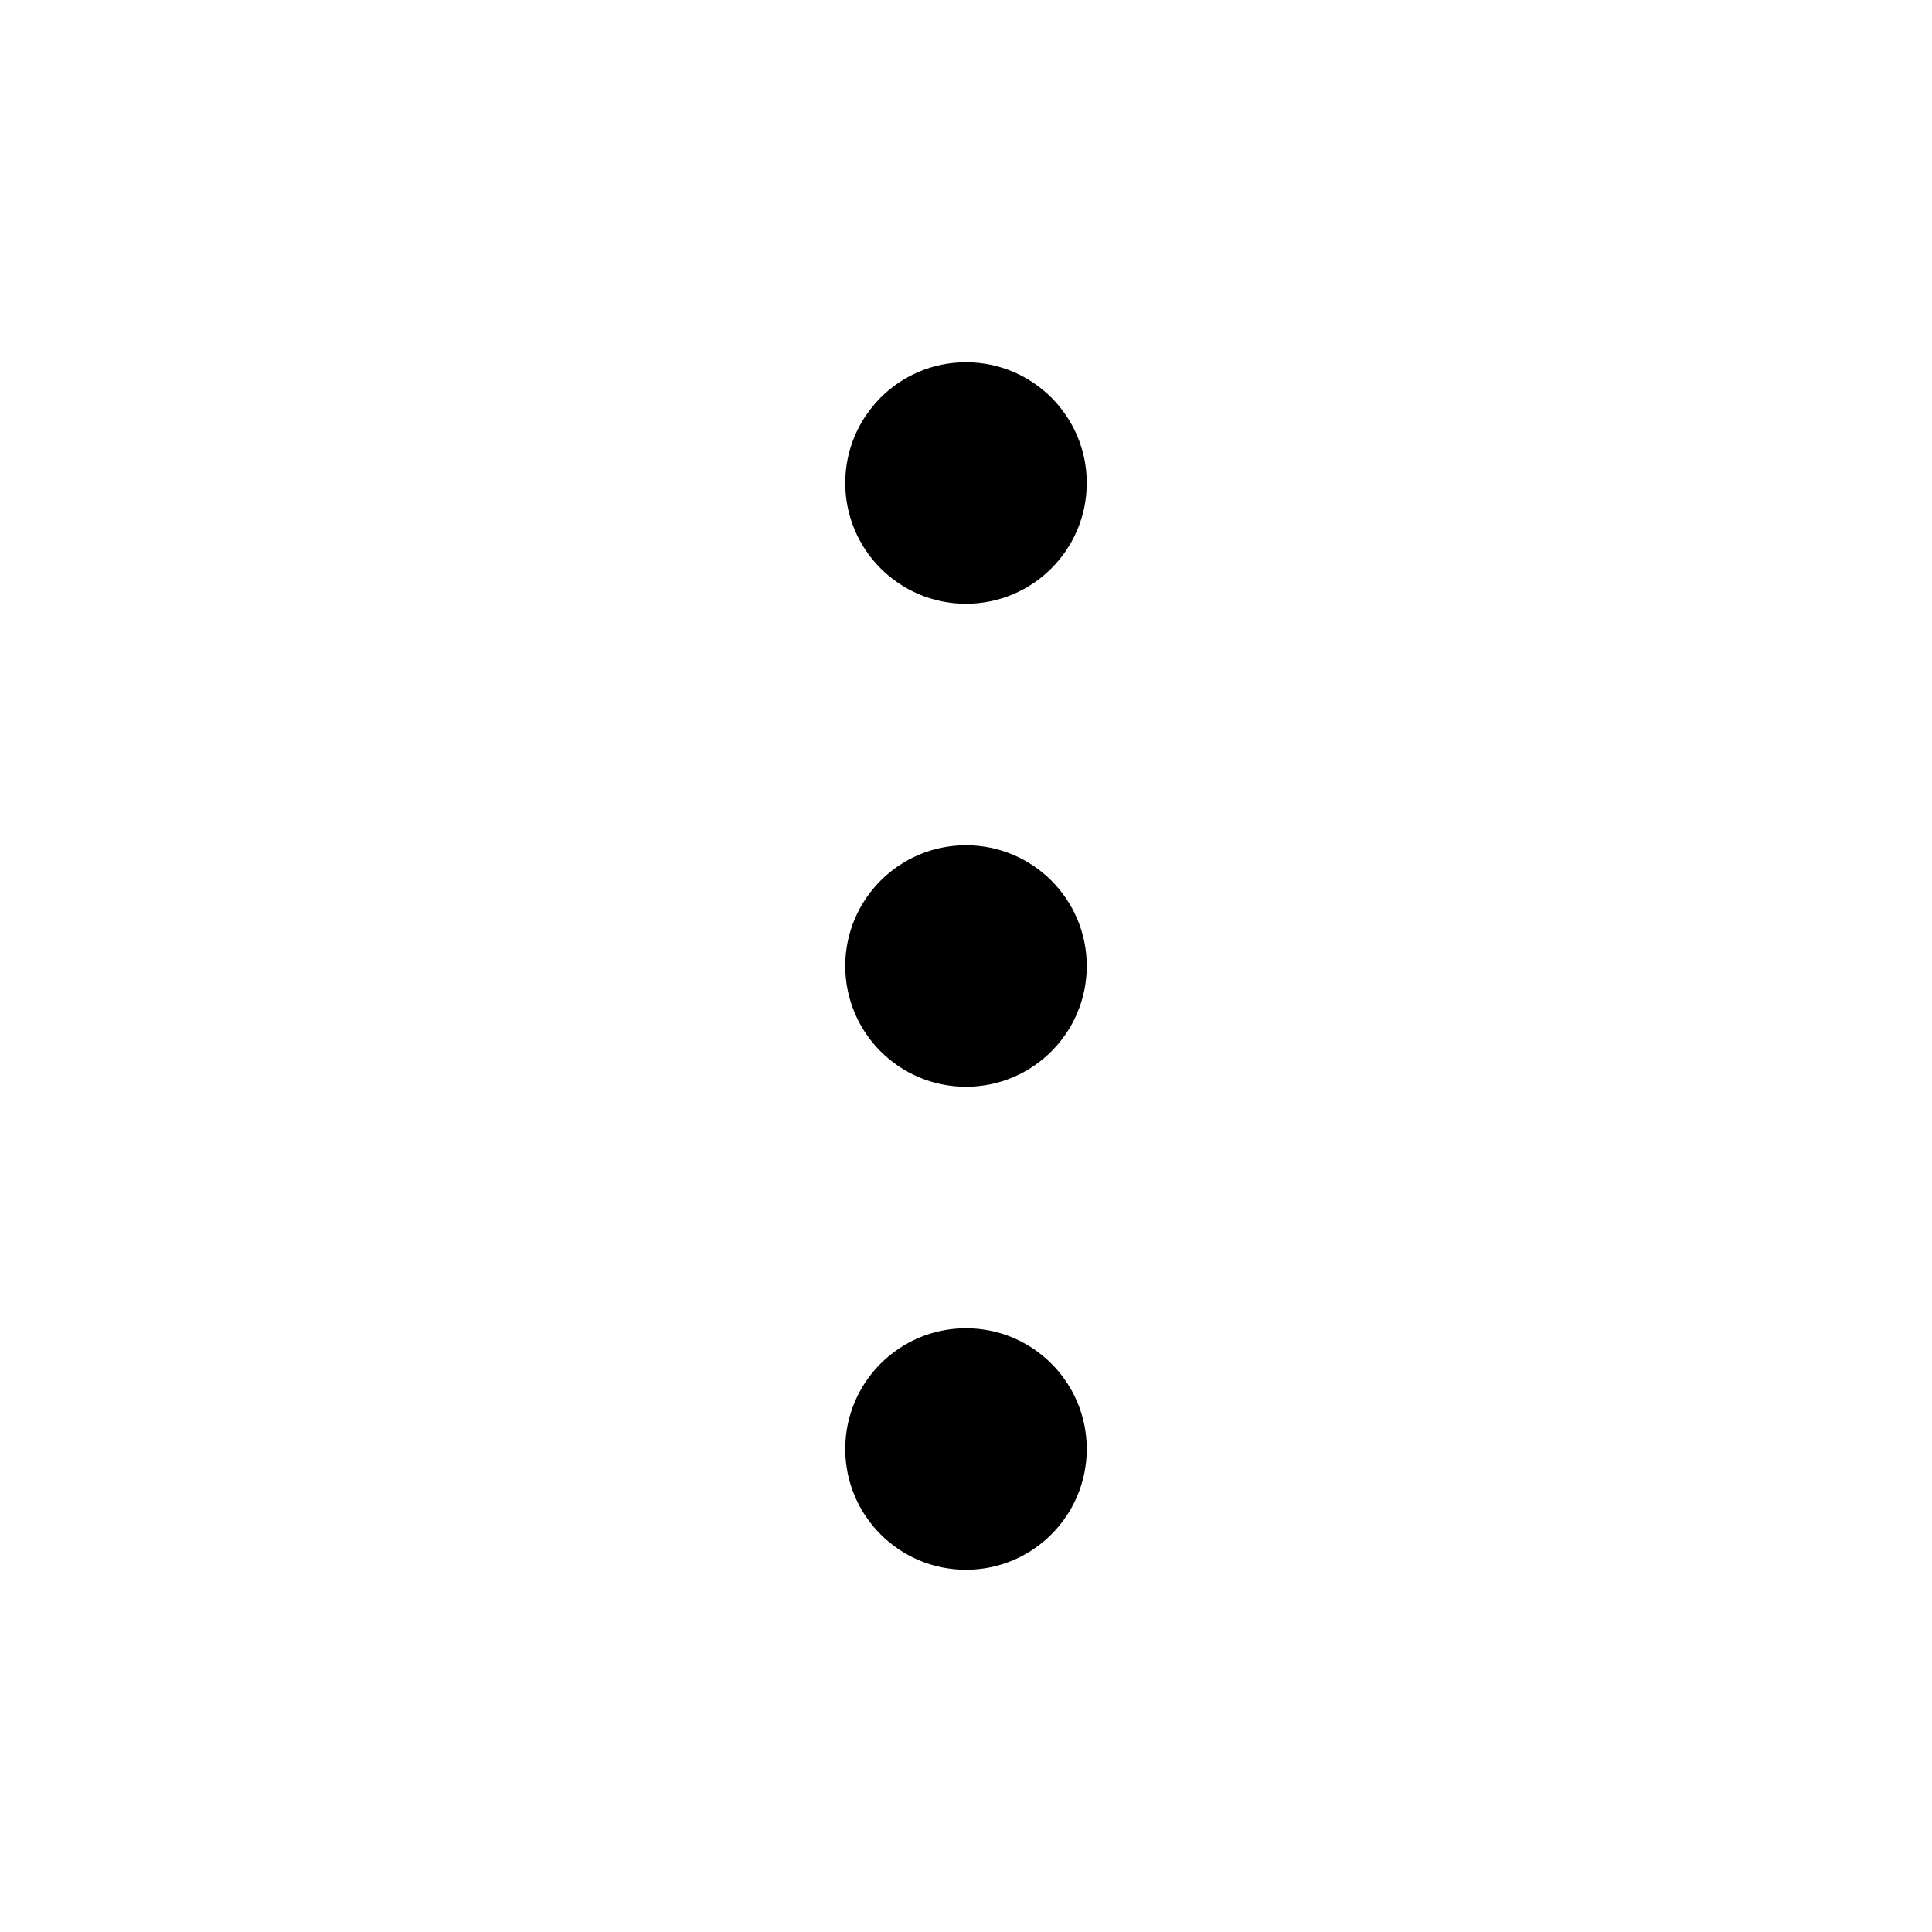
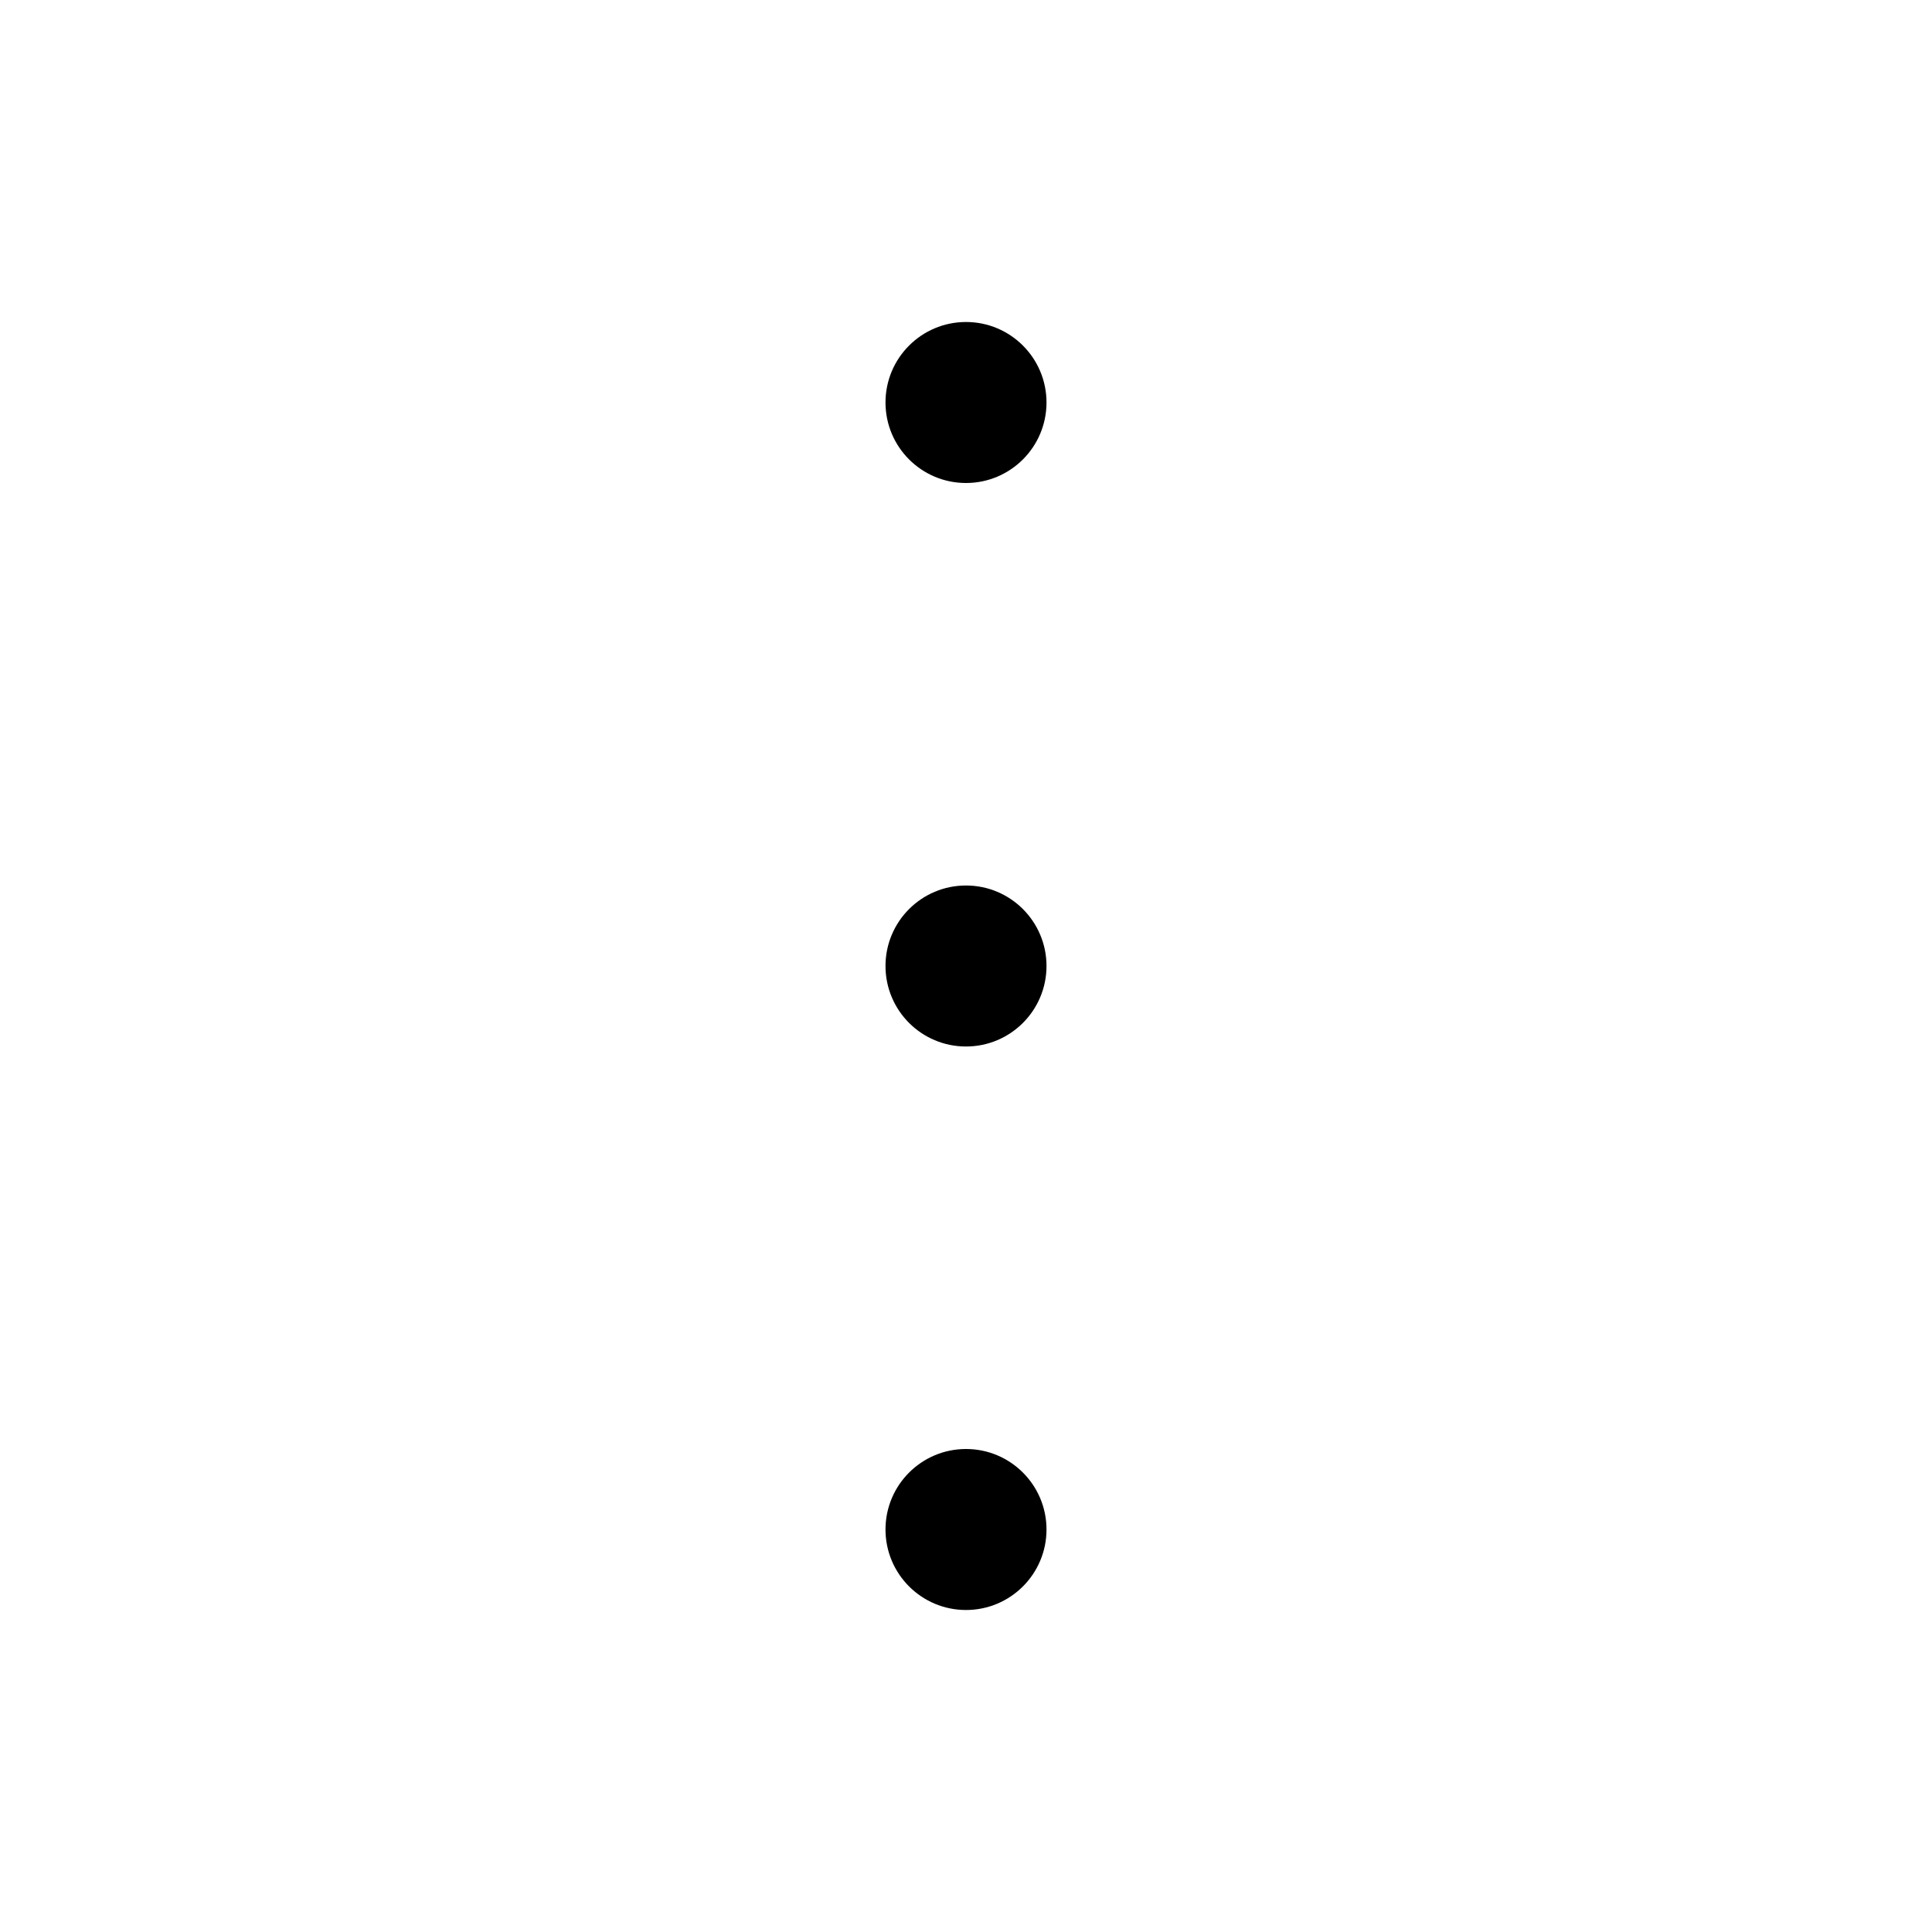
<svg xmlns="http://www.w3.org/2000/svg" width="24" height="24" viewBox="0 0 24 24" fill="none">
-   <circle cx="12" cy="6" r="1.5" fill="currentColor" />
-   <circle cx="12" cy="12" r="1.5" fill="currentColor" />
-   <circle cx="12" cy="18" r="1.5" fill="currentColor" />
+   <circle cx="12" cy="12" r="1" fill="currentColor" />
+   <circle cx="12" cy="5" r="1" fill="currentColor" />
+   <circle cx="12" cy="19" r="1" fill="currentColor" />
</svg>
